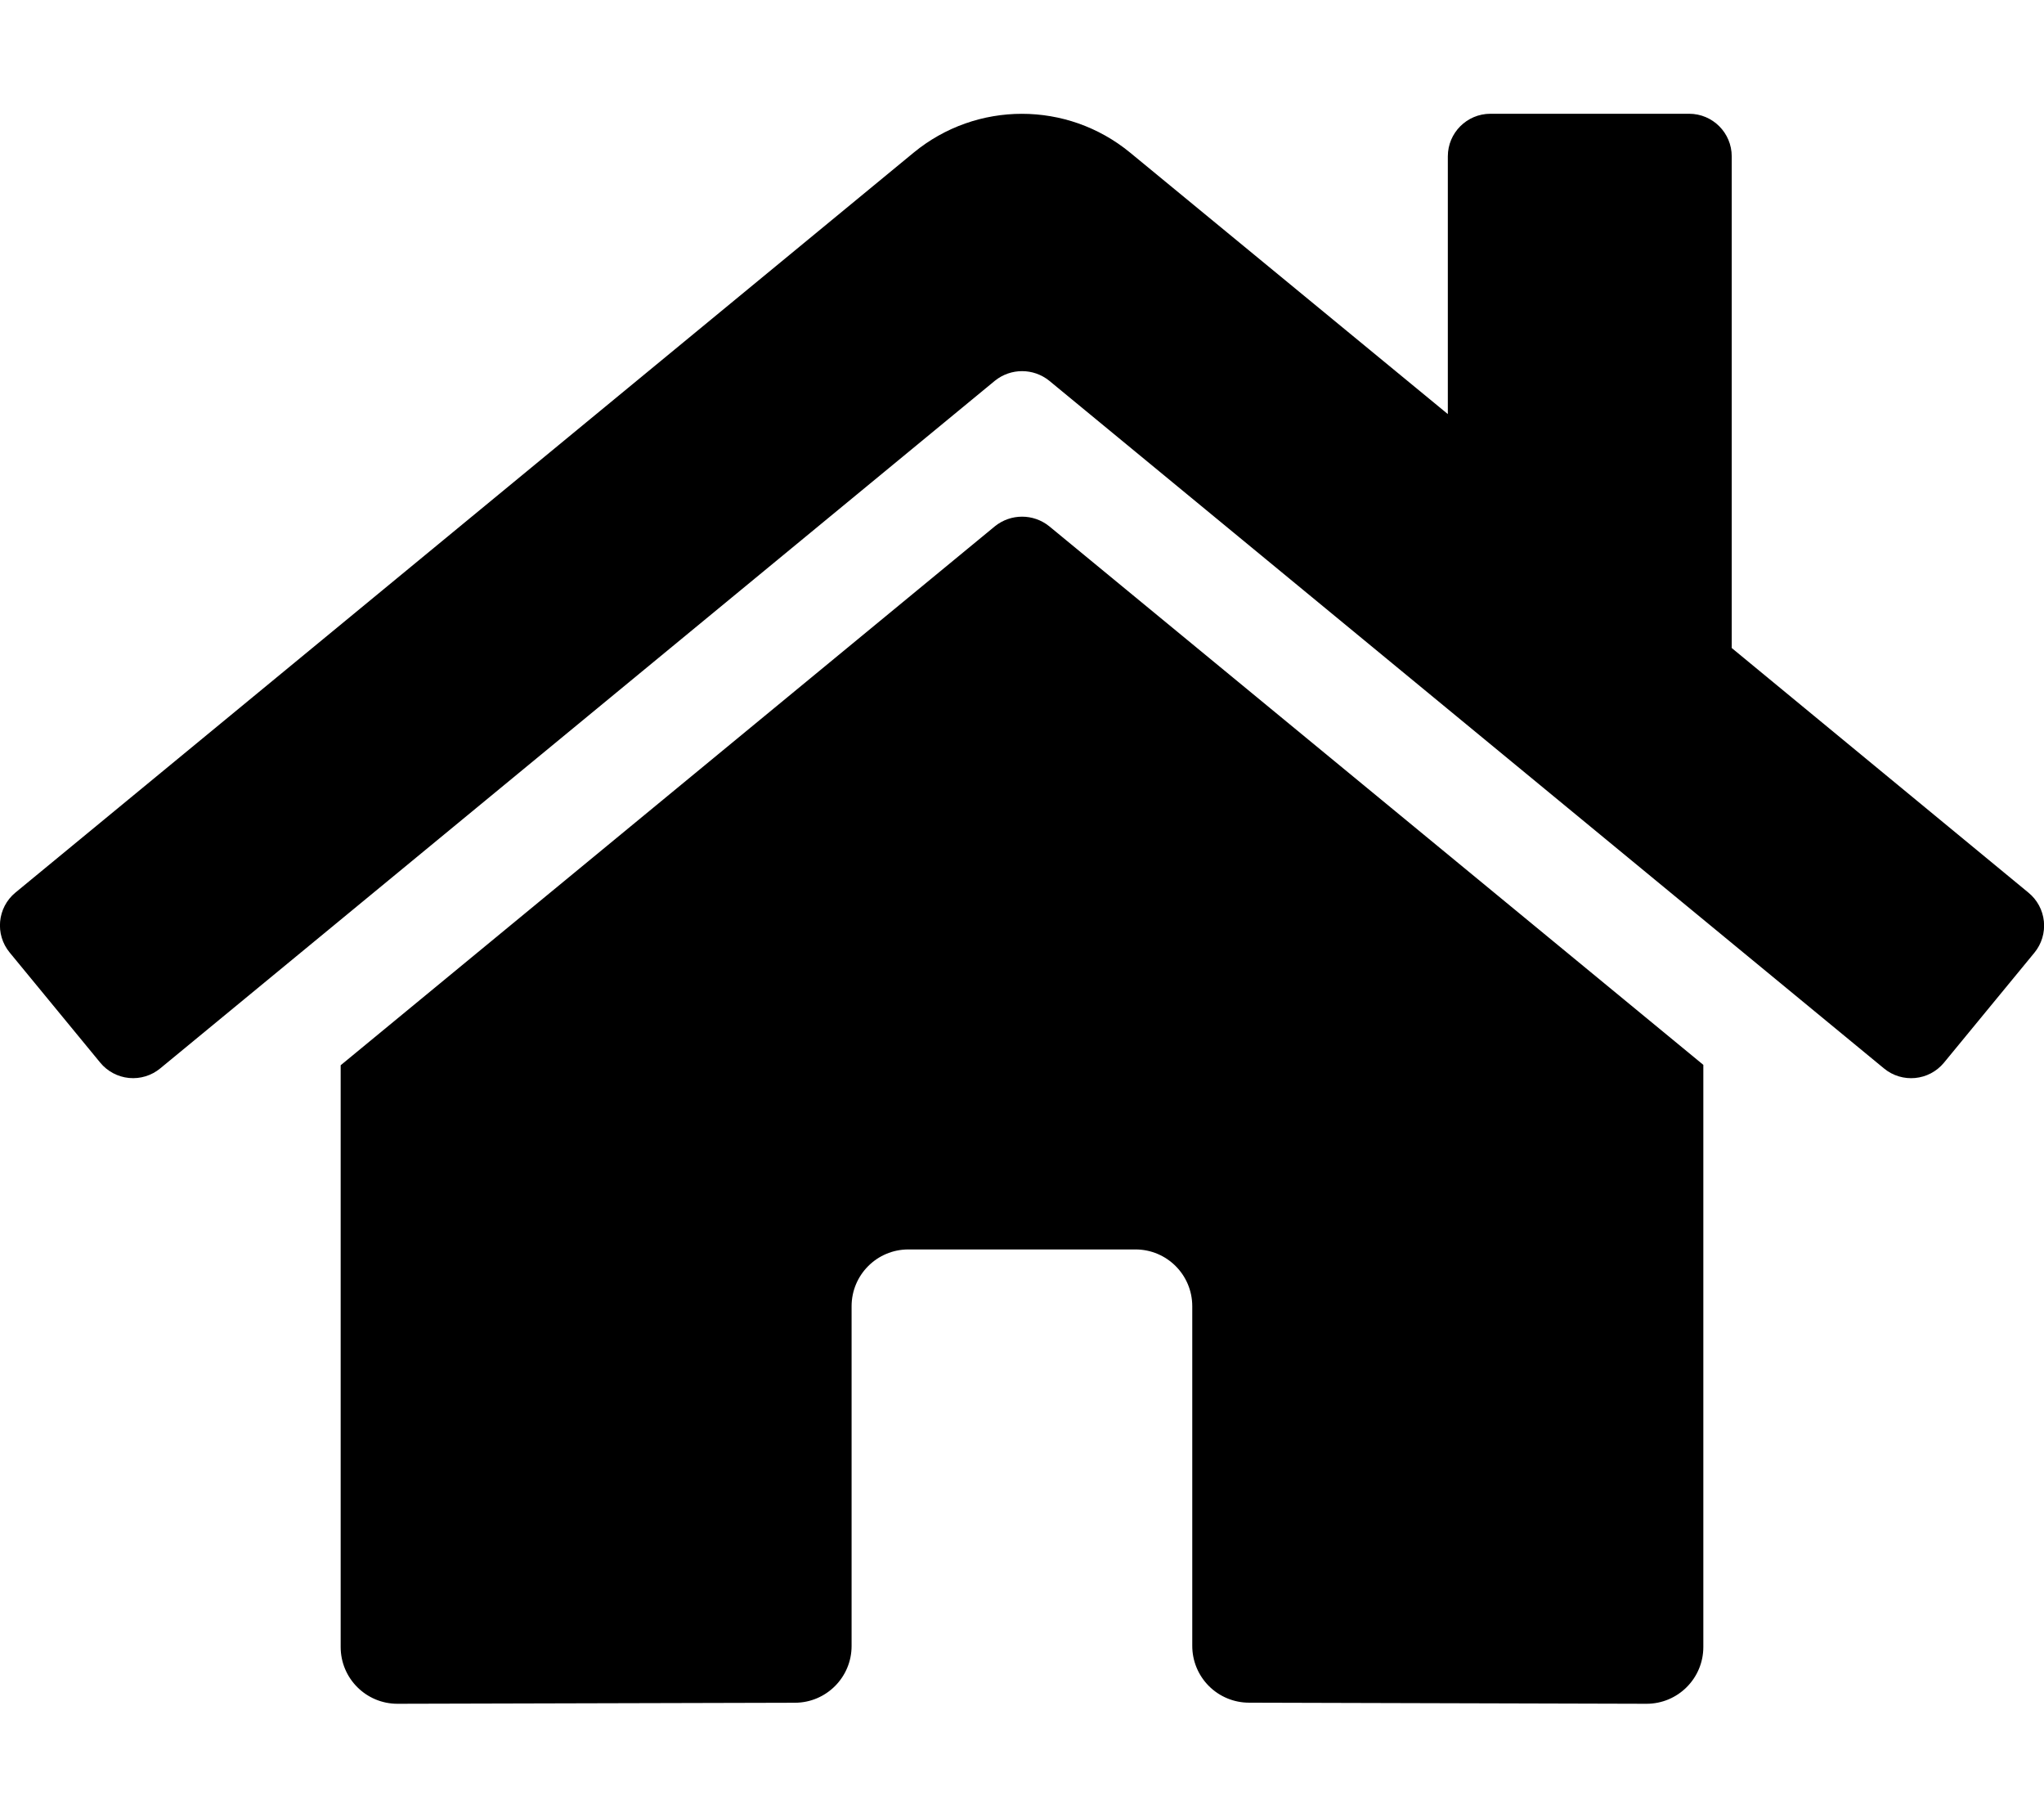
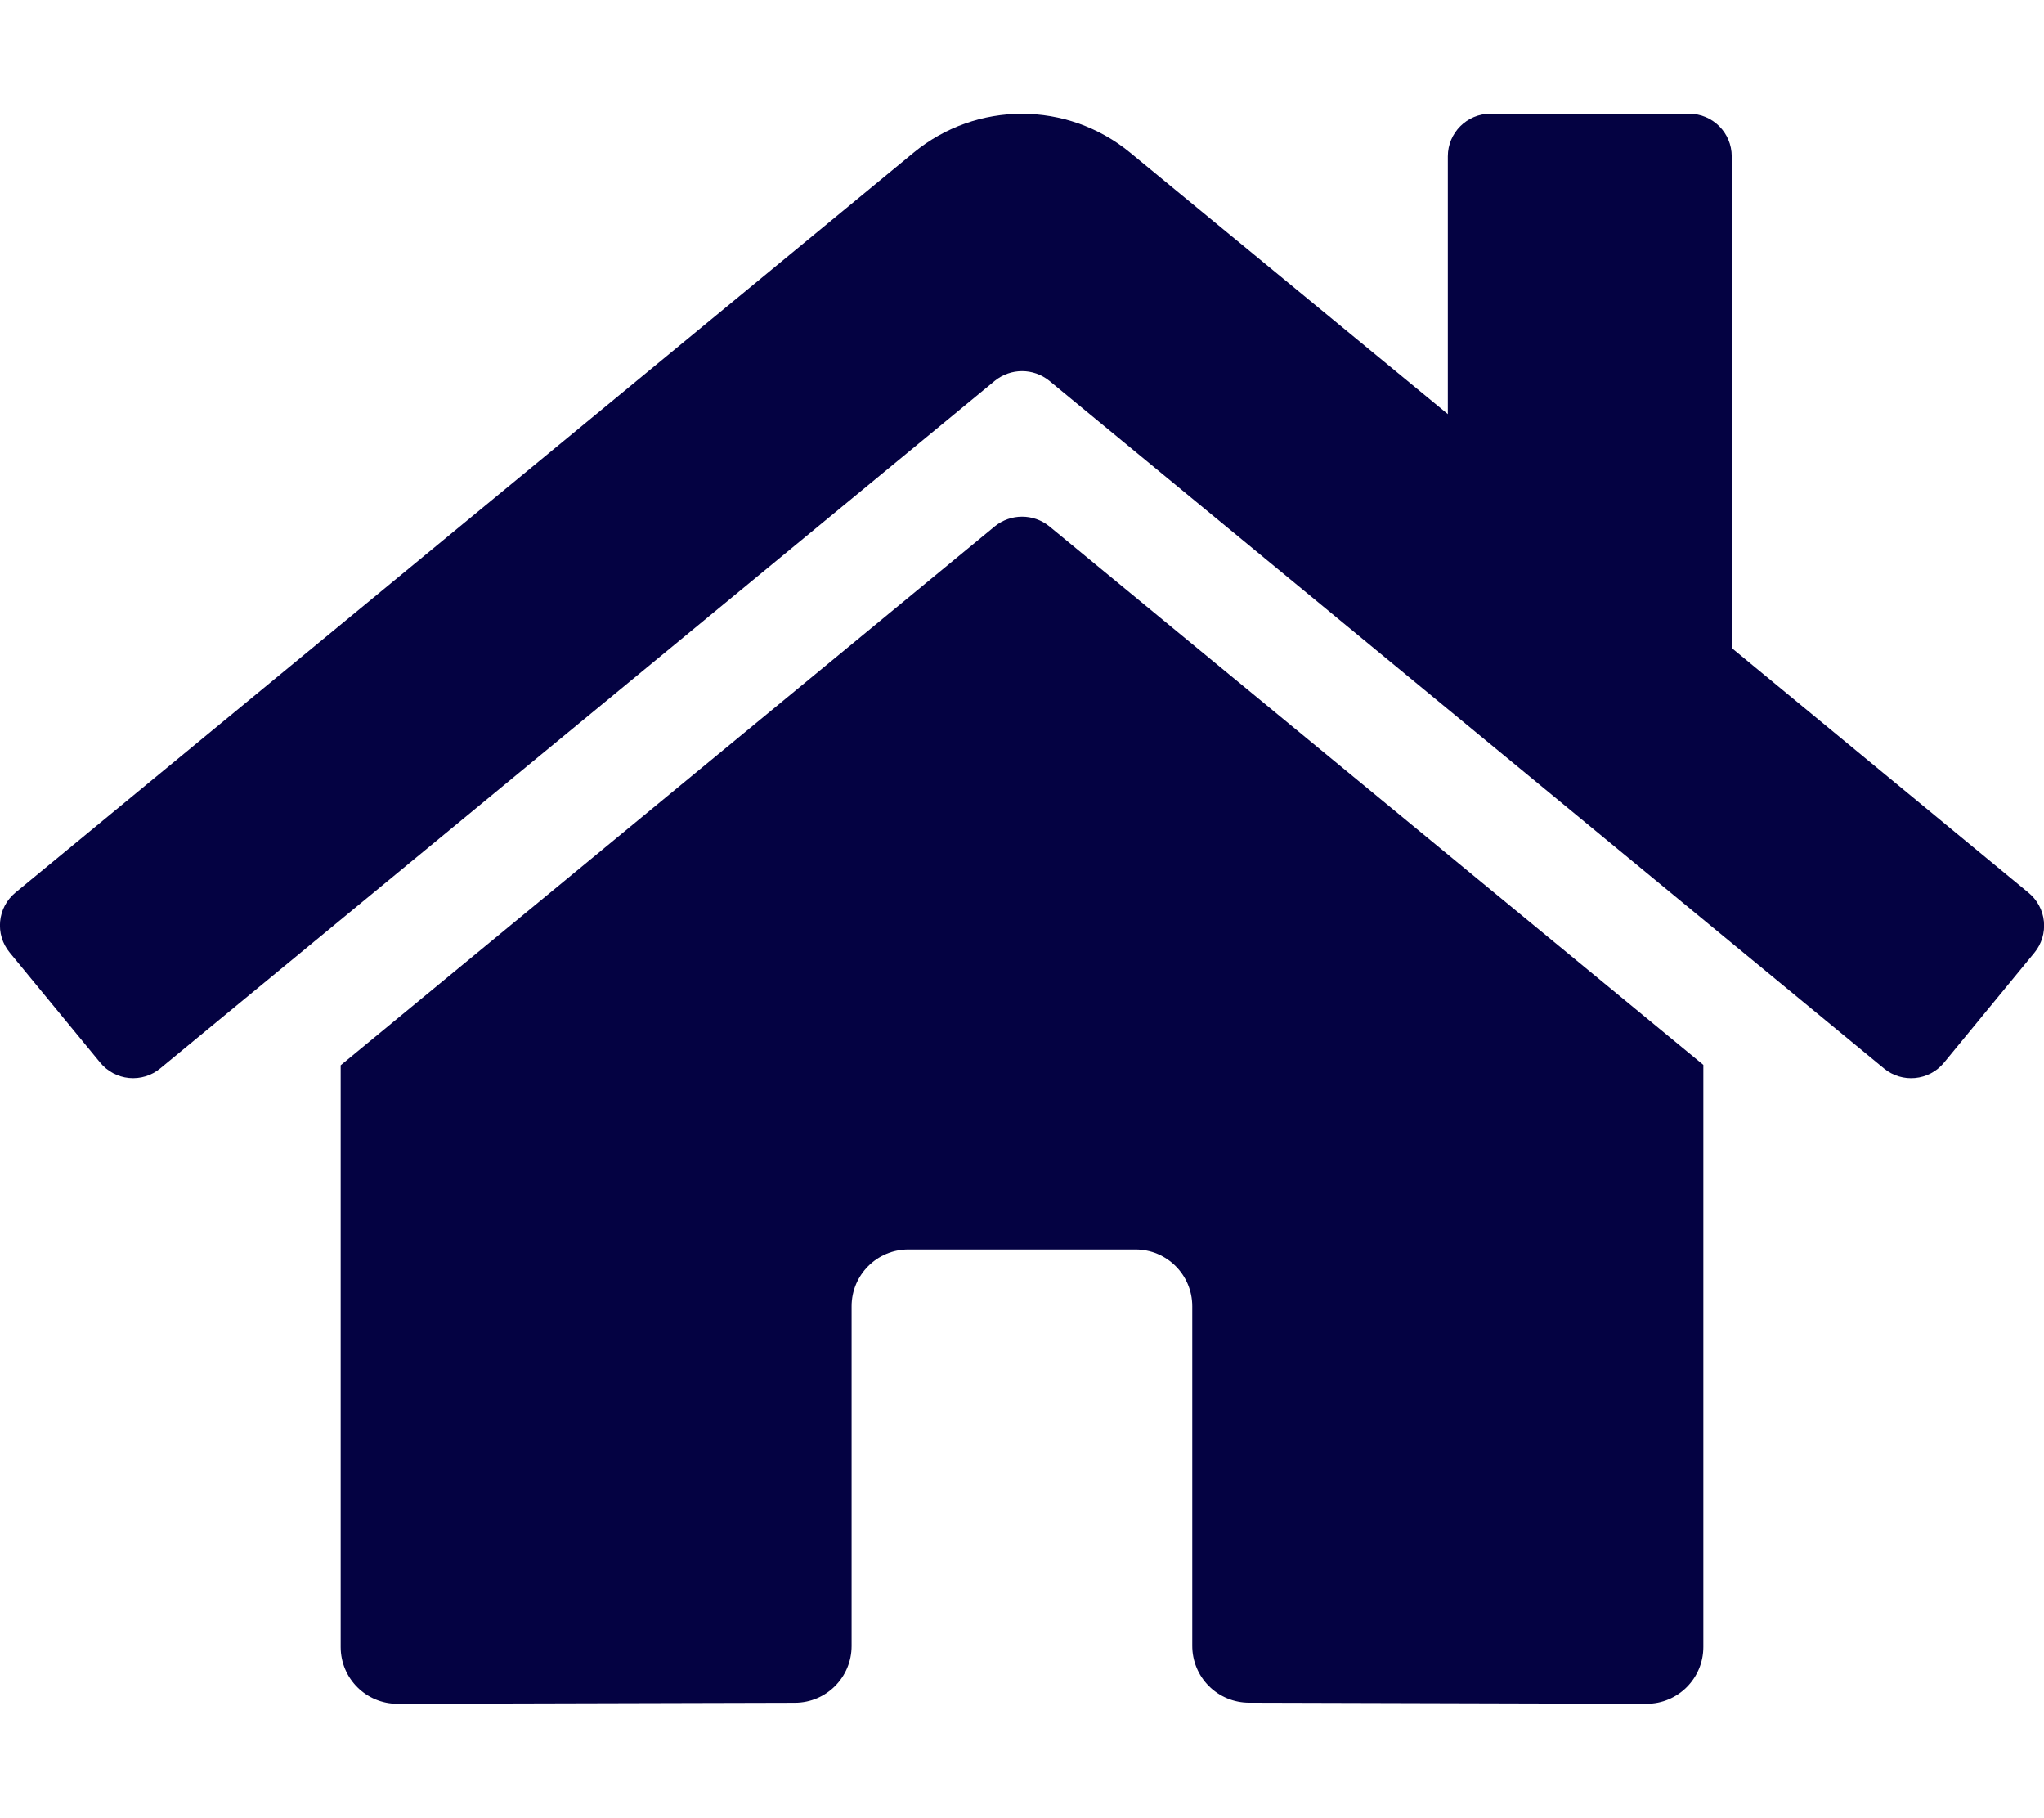
<svg xmlns="http://www.w3.org/2000/svg" aria-hidden="true" focusable="false" data-prefix="fas" data-icon="home" class="svg-inline--fa fa-home fa-w-18" role="img" viewBox="0 0 576 512">
-   <path fill="currentColor" d="M280.37 148.26L96 300.11V464a16 16 0 0 0 16 16l112.06-.29a16 16 0 0 0 15.92-16V368a16 16 0 0 1 16-16h64a16 16 0 0 1 16 16v95.64a16 16 0 0 0 16 16.05L464 480a16 16 0 0 0 16-16V300L295.67 148.26a12.19 12.19 0 0 0-15.3 0zM571.6 251.47L488 182.56V44.05a12 12 0 0 0-12-12h-56a12 12 0 0 0-12 12v72.61L318.47 43a48 48 0 0 0-61 0L4.34 251.47a12 12 0 0 0-1.6 16.9l25.5 31A12 12 0 0 0 45.15 301l235.22-193.74a12.19 12.19 0 0 1 15.3 0L530.9 301a12 12 0 0 0 16.9-1.6l25.5-31a12 12 0 0 0-1.7-16.93z" />
+   <path fill="#040242" d="M280.37 148.26L96 300.11V464a16 16 0 0 0 16 16l112.06-.29a16 16 0 0 0 15.92-16V368a16 16 0 0 1 16-16h64a16 16 0 0 1 16 16v95.64a16 16 0 0 0 16 16.05L464 480a16 16 0 0 0 16-16V300L295.67 148.26a12.19 12.19 0 0 0-15.3 0zM571.6 251.47L488 182.56V44.05a12 12 0 0 0-12-12h-56a12 12 0 0 0-12 12v72.61L318.47 43a48 48 0 0 0-61 0L4.34 251.47a12 12 0 0 0-1.6 16.9l25.5 31A12 12 0 0 0 45.15 301l235.22-193.74a12.19 12.19 0 0 1 15.3 0L530.9 301a12 12 0 0 0 16.9-1.6l25.5-31a12 12 0 0 0-1.7-16.93z" />
</svg>
